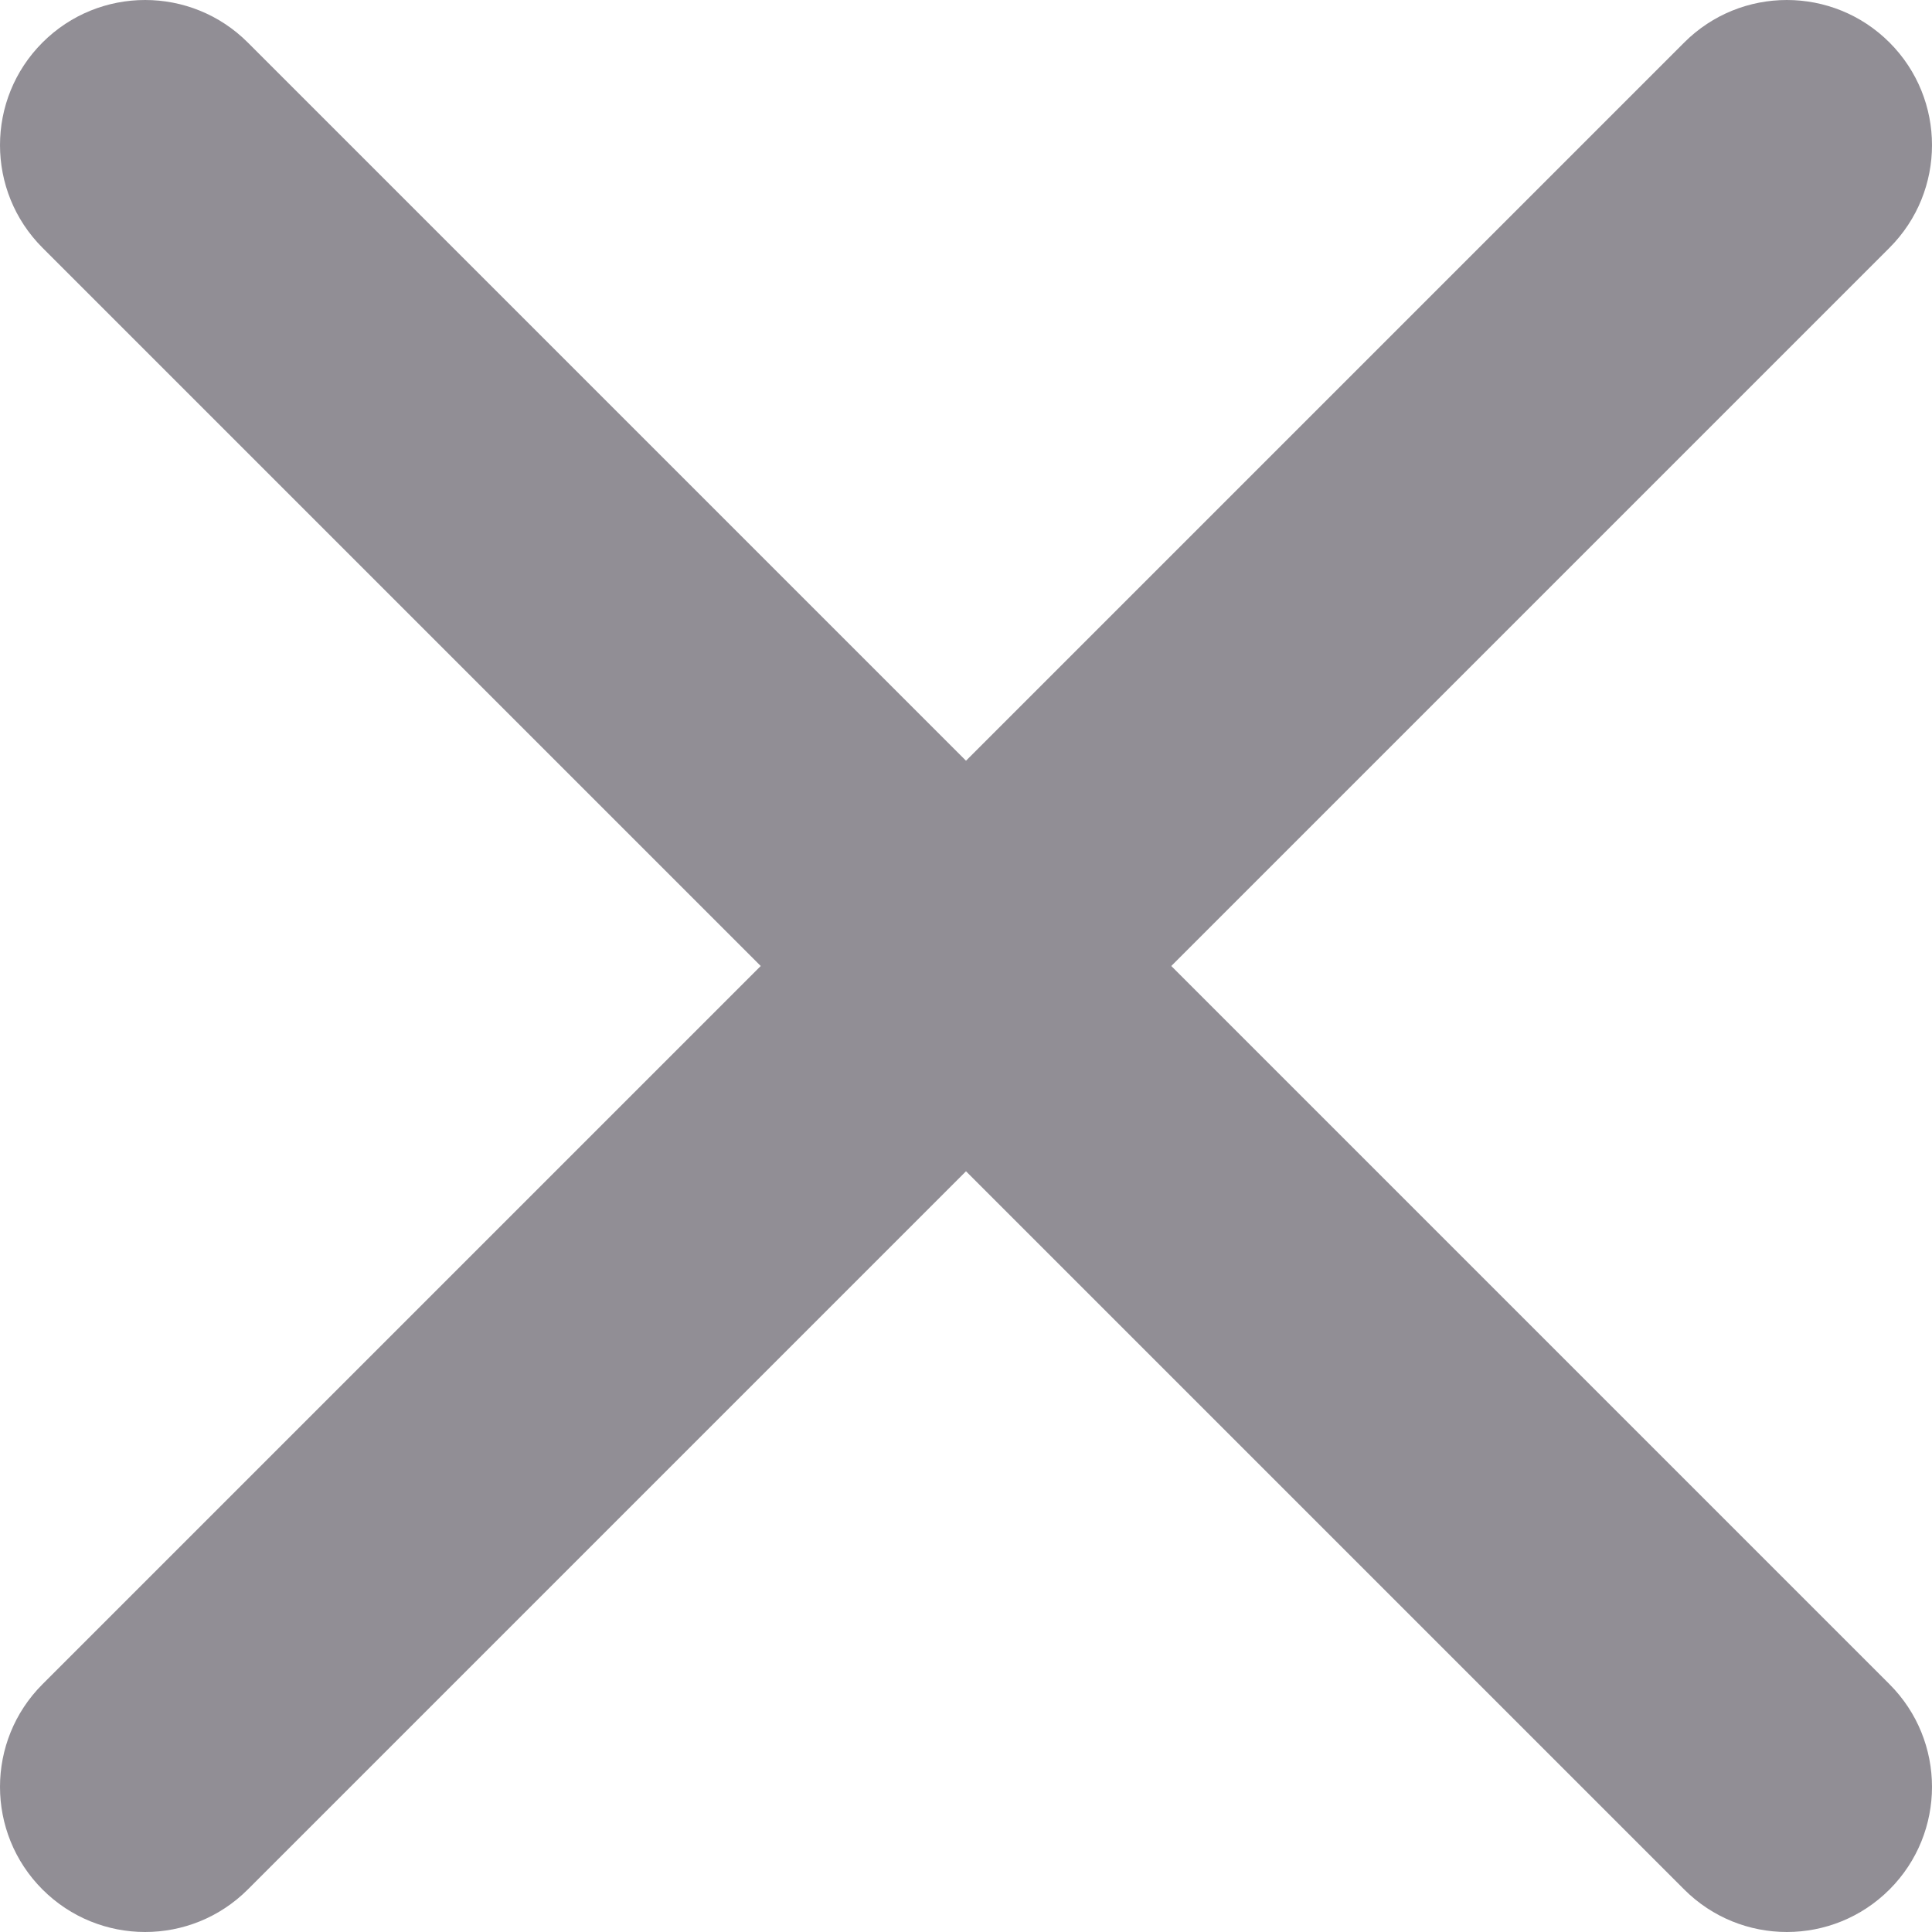
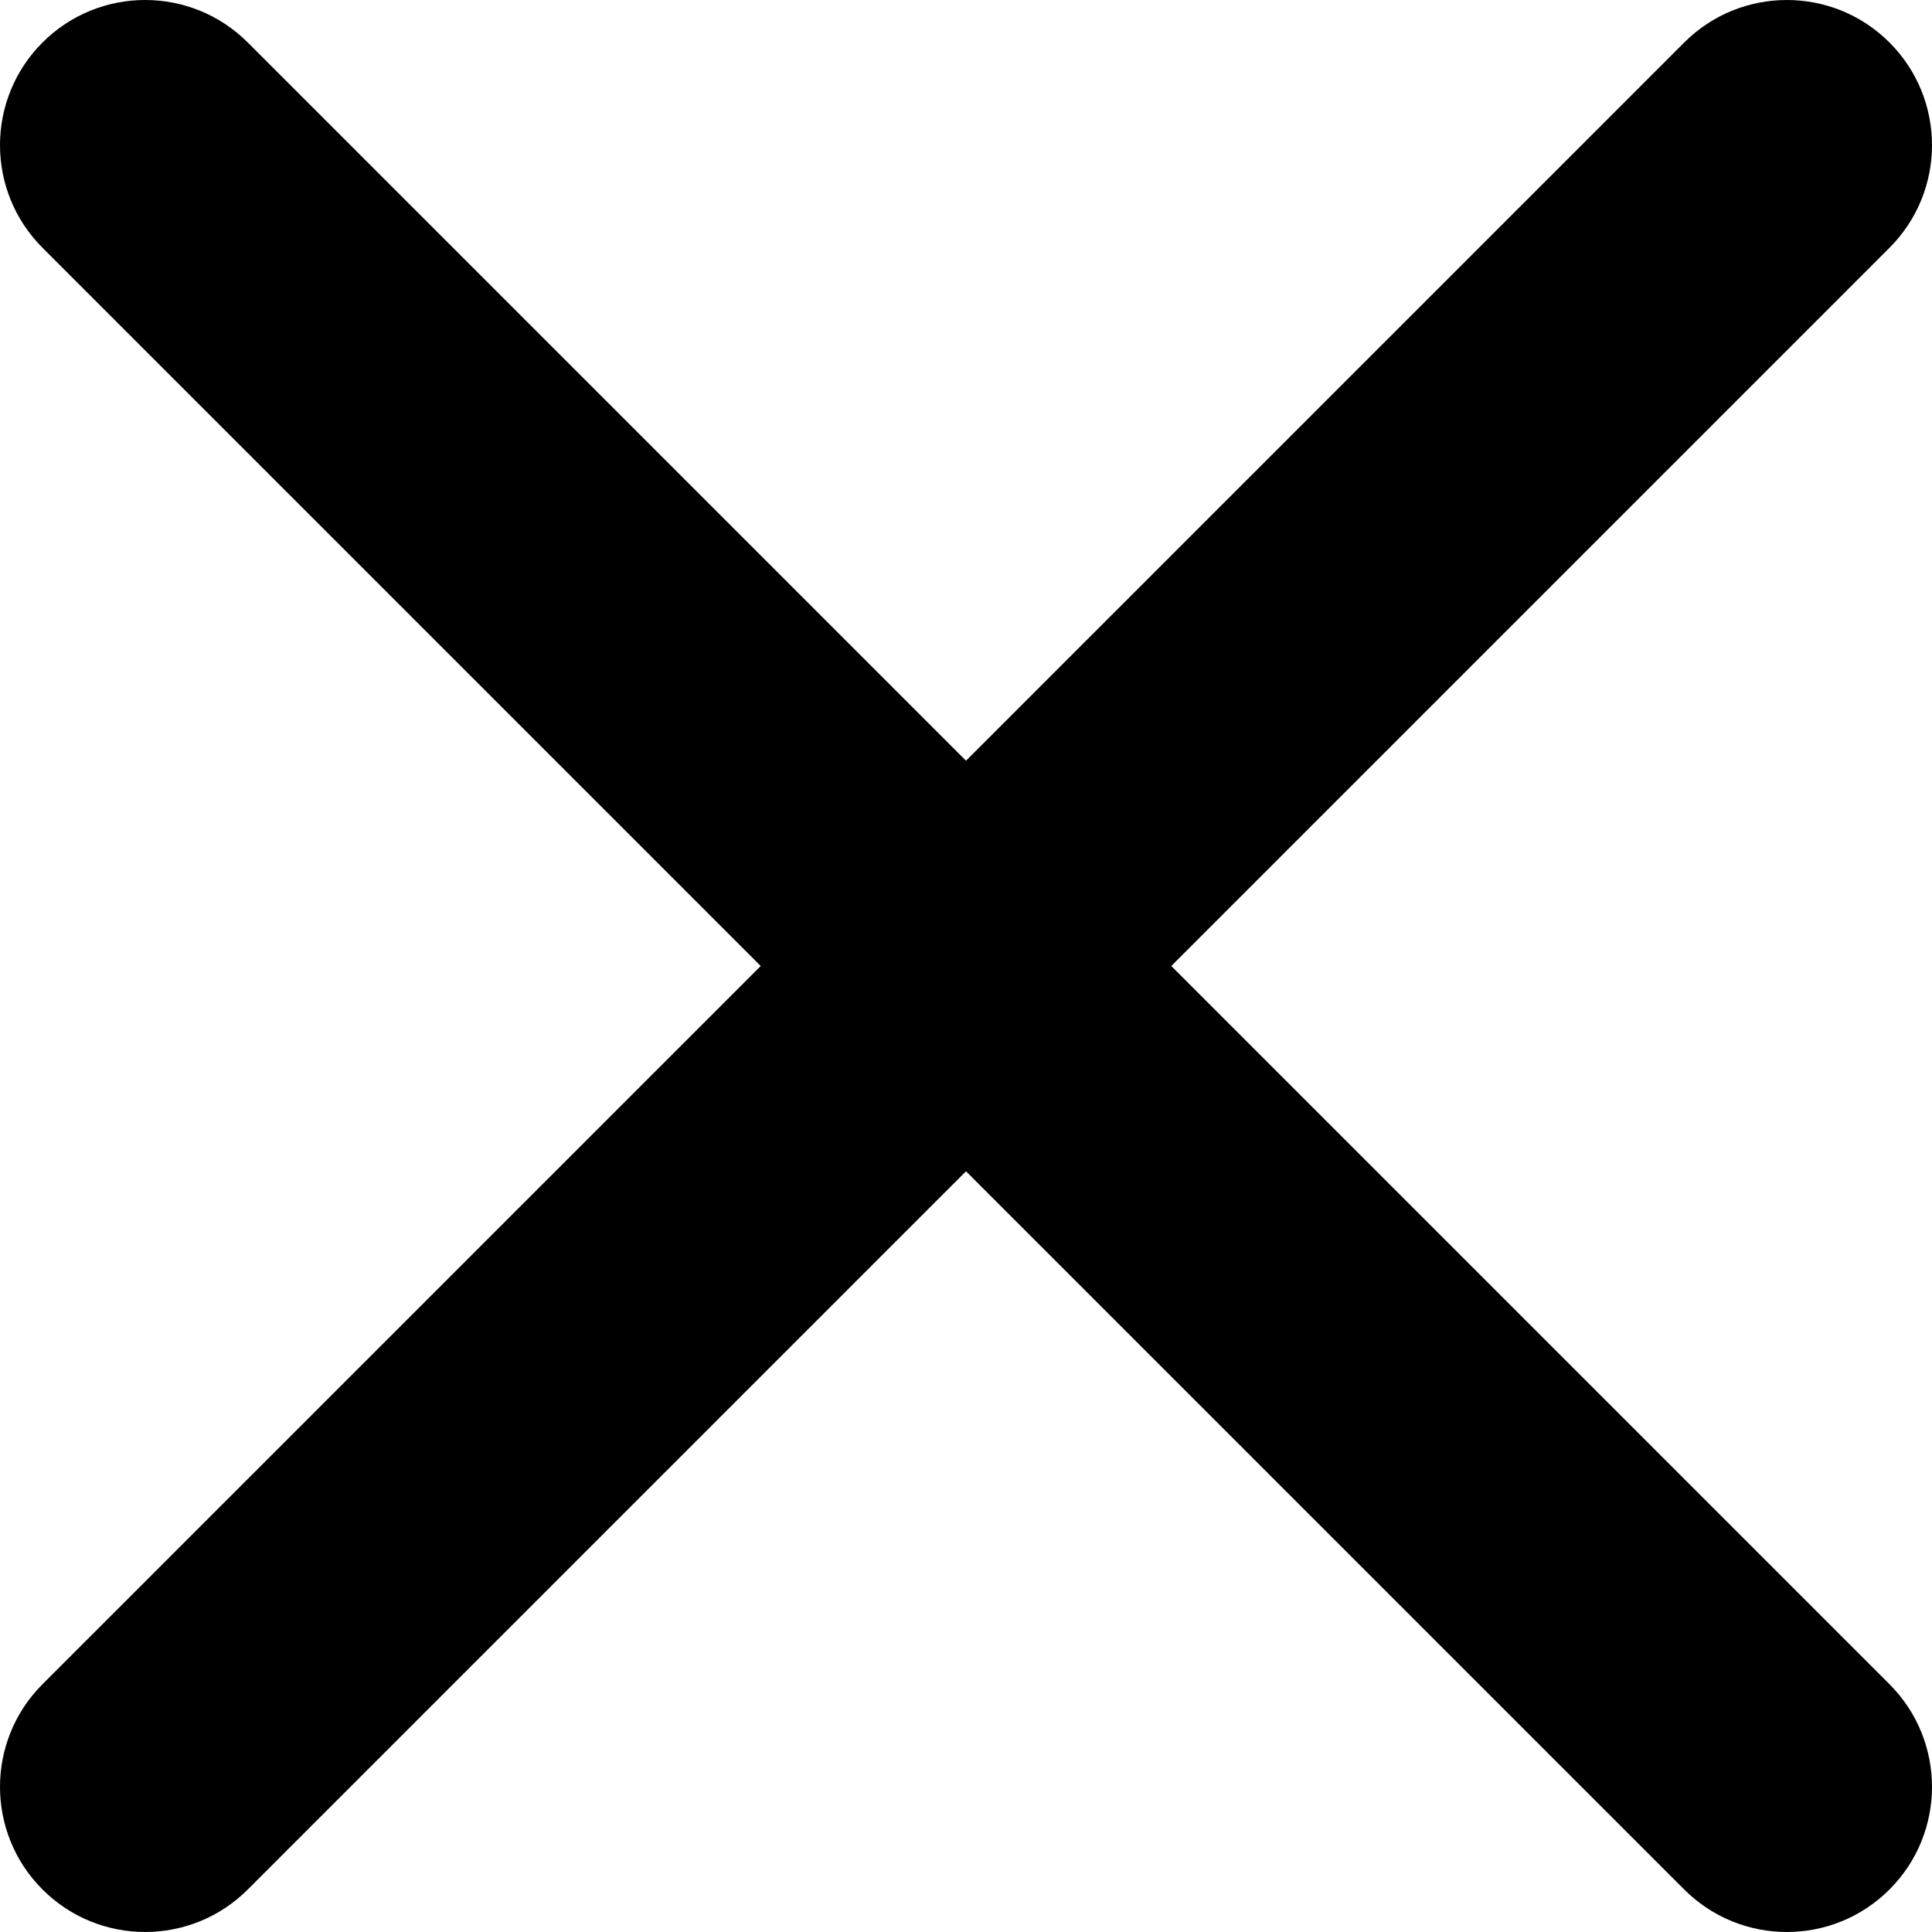
<svg xmlns="http://www.w3.org/2000/svg" width="12" height="12" viewBox="0 0 12 12" fill="none">
-   <path opacity="0.5" fill-rule="evenodd" clip-rule="evenodd" d="M0.264 10.461C-0.088 10.813 -0.088 11.384 0.264 11.736C0.616 12.088 1.187 12.088 1.539 11.736L6 7.275L10.461 11.736C10.813 12.088 11.384 12.088 11.736 11.736C12.088 11.384 12.088 10.813 11.736 10.461L7.275 6L11.736 1.539C12.088 1.187 12.088 0.616 11.736 0.264C11.384 -0.088 10.813 -0.088 10.461 0.264L6 4.725L1.539 0.264C1.187 -0.088 0.616 -0.088 0.264 0.264C-0.088 0.616 -0.088 1.187 0.264 1.539L4.725 6L0.264 10.461Z" fill="#231D2C" />
+   <path fill-rule="evenodd" clip-rule="evenodd" d="M0.264 10.461C-0.088 10.813 -0.088 11.384 0.264 11.736C0.616 12.088 1.187 12.088 1.539 11.736L6 7.275L10.461 11.736C10.813 12.088 11.384 12.088 11.736 11.736C12.088 11.384 12.088 10.813 11.736 10.461L7.275 6L11.736 1.539C12.088 1.187 12.088 0.616 11.736 0.264C11.384 -0.088 10.813 -0.088 10.461 0.264L6 4.725L1.539 0.264C1.187 -0.088 0.616 -0.088 0.264 0.264C-0.088 0.616 -0.088 1.187 0.264 1.539L4.725 6L0.264 10.461Z" fill="currentColor" />
</svg>
